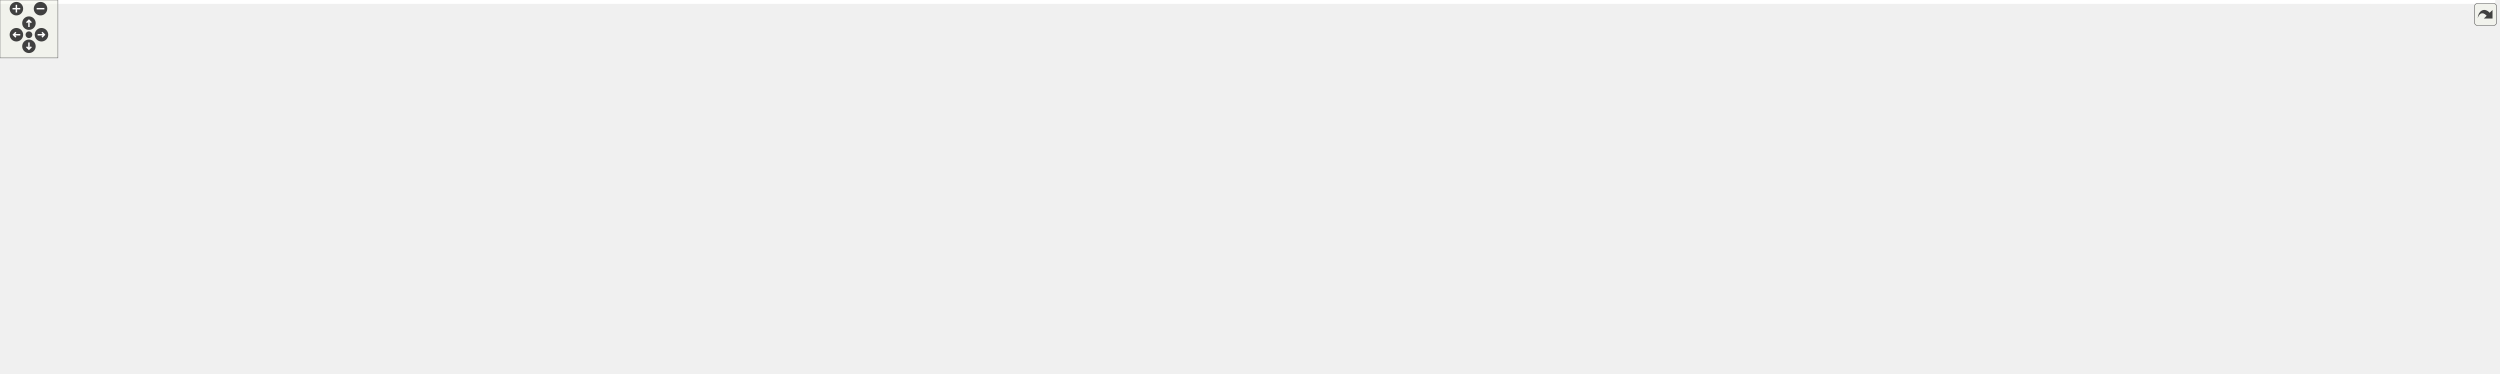
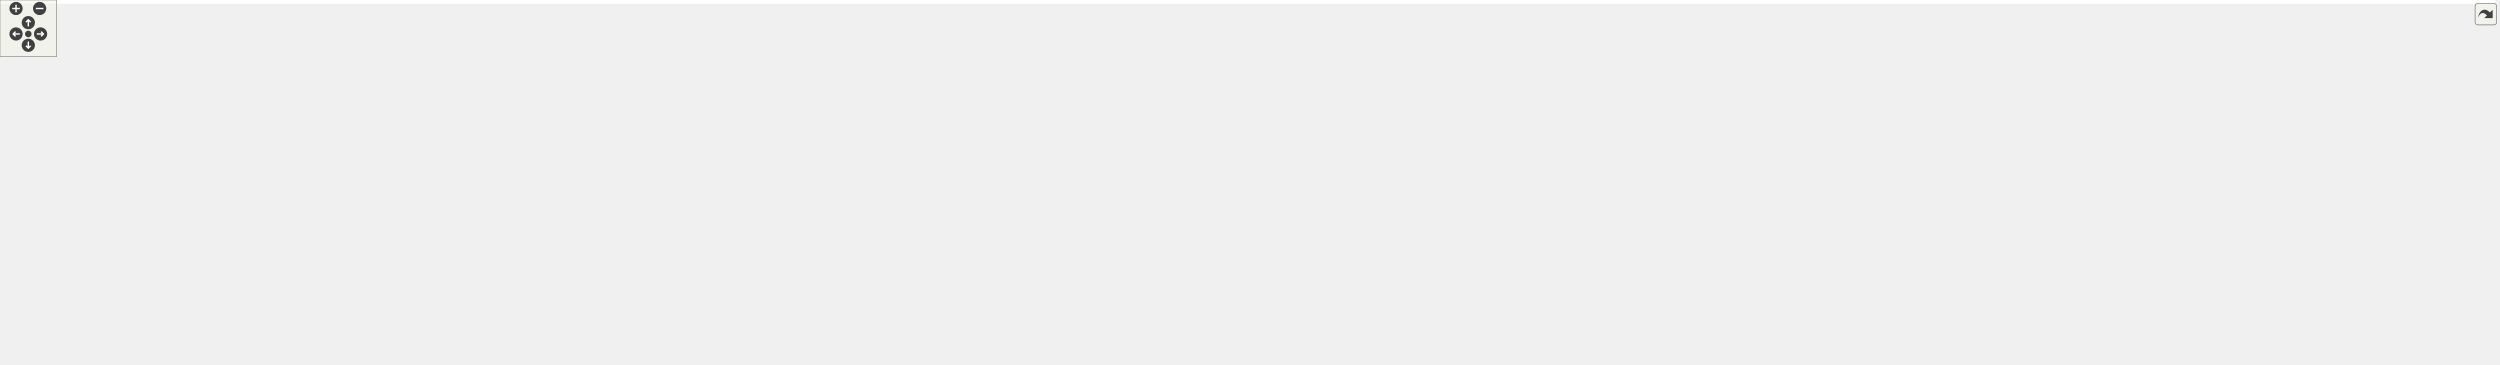
<svg xmlns="http://www.w3.org/2000/svg" xmlns:xlink="http://www.w3.org/1999/xlink" id="main" version="1.1" xml:space="preserve">
  <style type="text/css">
.edge:hover path { stroke: red; }
.edge:hover polygon { stroke: red; fill: red; }
</style>
  <defs>
    <circle id="rim" cx="0" cy="0" r="7" />
    <circle id="rim2" cx="0" cy="0" r="3.5" />
    <g id="zoomPlus">
      <use xlink:href="#rim" fill="#404040">
        <set attributeName="fill" to="#808080" begin="zoomplus.mouseover" end="zoomplus.mouseout" />
      </use>
      <path d="M-4,0h8M0,-4v8" fill="none" stroke="white" stroke-width="1.5" pointer-events="none" />
    </g>
    <g id="zoomMin">
      <use xlink:href="#rim" fill="#404040">
        <set attributeName="fill" to="#808080" begin="zoomminus.mouseover" end="zoomminus.mouseout" />
      </use>
      <path d="M-4,0h8" fill="none" stroke="white" stroke-width="1.5" pointer-events="none" />
    </g>
    <g id="dirArrow">
      <path fill="none" stroke="white" stroke-width="1.5" d="M0,-3.0v7 M-2.5,-0.5L0,-3.0L2.5,-0.5" />
    </g>
    <g id="resetDef">
      <use xlink:href="#rim2" fill="#404040">
        <set attributeName="fill" to="#808080" begin="reset.mouseover" end="reset.mouseout" />
      </use>
    </g>
  </defs>
  <svg id="graph" class="graph">
    <g id="viewport">
-       <polygon fill="white" stroke="transparent" points="-4,4 -4,-326 2586.5,-326 2586.5,4 -4,4" />
+       <polygon fill="white" stroke="transparent" points="-4,4 -4,-326 2644.5,-326 2644.5,4 -4,4" />
      <g id="node1" class="node">
        <g id="a_node1">
          <a xlink:title="Tests of new geometry data structure.">
            <polygon fill="#bfbfbf" stroke="black" points="1058.5,-302.5 1058.5,-321.5 1195.5,-321.5 1195.5,-302.5 1058.5,-302.5" />
            <text text-anchor="middle" x="1127" y="-309.5" font-family="Helvetica,sans-Serif" font-size="10.00">tests/Geometry_test.cpp</text>
          </a>
        </g>
      </g>
      <g id="node2" class="node">
        <g id="a_node2">
          <a xlink:href="_geometry_8hpp.html" target="_top" xlink:title="Geometric quantities of Manifold used by MoveAlgorithm.">
            <polygon fill="white" stroke="black" points="1029.5,-246.5 1029.5,-265.5 1114.5,-265.5 1114.5,-246.5 1029.5,-246.5" />
            <text text-anchor="middle" x="1072" y="-253.5" font-family="Helvetica,sans-Serif" font-size="10.00">Geometry.hpp</text>
          </a>
        </g>
      </g>
      <g id="edge1" class="edge">
        <path fill="none" stroke="midnightblue" d="M1117.92,-302.08C1109.83,-294.14 1097.8,-282.34 1088.09,-272.8" />
        <polygon fill="midnightblue" stroke="midnightblue" points="1090.5,-270.26 1080.91,-265.75 1085.6,-275.25 1090.5,-270.26" />
      </g>
-       <g id="node33" class="node">
-         <g id="a_node33">
+       <g id="node34" class="node">
+         <g id="a_node34">
          <a xlink:title=" ">
            <polygon fill="white" stroke="#bfbfbf" points="1132.5,-246.5 1132.5,-265.5 1231.5,-265.5 1231.5,-246.5 1132.5,-246.5" />
            <text text-anchor="middle" x="1182" y="-253.5" font-family="Helvetica,sans-Serif" font-size="10.00">catch2/catch.hpp</text>
          </a>
        </g>
      </g>
-       <g id="edge33" class="edge">
+       <g id="edge34" class="edge">
        <path fill="none" stroke="midnightblue" d="M1136.08,-302.08C1144.17,-294.14 1156.2,-282.34 1165.91,-272.8" />
        <polygon fill="midnightblue" stroke="midnightblue" points="1168.4,-275.25 1173.09,-265.75 1163.5,-270.26 1168.4,-275.25" />
      </g>
      <g id="node3" class="node">
        <g id="a_node3">
          <a xlink:href="_foliated__triangulation_8hpp.html" target="_top" xlink:title="Create foliated spherical triangulations.">
            <polygon fill="white" stroke="black" points="1000,-190.5 1000,-209.5 1144,-209.5 1144,-190.5 1000,-190.5" />
            <text text-anchor="middle" x="1072" y="-197.5" font-family="Helvetica,sans-Serif" font-size="10.00">Foliated_triangulation.hpp</text>
          </a>
        </g>
      </g>
      <g id="edge2" class="edge">
        <path fill="none" stroke="midnightblue" d="M1072,-246.08C1072,-239.01 1072,-228.86 1072,-219.99" />
        <polygon fill="midnightblue" stroke="midnightblue" points="1075.5,-219.75 1072,-209.75 1068.5,-219.75 1075.5,-219.75" />
      </g>
      <g id="node4" class="node">
        <g id="a_node4">
          <a xlink:href="_triangulation__traits_8hpp.html" target="_top" xlink:title="Traits class for particular uses of CGAL.">
            <polygon fill="white" stroke="black" points="512.5,-134.5 512.5,-153.5 643.5,-153.5 643.5,-134.5 512.5,-134.5" />
            <text text-anchor="middle" x="578" y="-141.5" font-family="Helvetica,sans-Serif" font-size="10.00">Triangulation_traits.hpp</text>
          </a>
        </g>
      </g>
      <g id="edge3" class="edge">
        <path fill="none" stroke="midnightblue" d="M999.9,-191.12C907.4,-181.01 747.69,-163.55 653.55,-153.26" />
        <polygon fill="midnightblue" stroke="midnightblue" points="653.85,-149.77 643.53,-152.16 653.09,-156.73 653.85,-149.77" />
      </g>
      <g id="node13" class="node">
        <g id="a_node13">
          <a xlink:href="_utilities_8hpp.html" target="_top" xlink:title="Utility functions.">
-             <polygon fill="white" stroke="black" points="1528,-134.5 1528,-153.5 1604,-153.5 1604,-134.5 1528,-134.5" />
-             <text text-anchor="middle" x="1566" y="-141.5" font-family="Helvetica,sans-Serif" font-size="10.00">Utilities.hpp</text>
+             <polygon fill="white" stroke="black" points="1560,-134.5 1560,-153.5 1636,-153.5 1636,-134.5 1560,-134.5" />
+             <text text-anchor="middle" x="1598" y="-141.5" font-family="Helvetica,sans-Serif" font-size="10.00">Utilities.hpp</text>
          </a>
        </g>
      </g>
      <g id="edge12" class="edge">
-         <path fill="none" stroke="midnightblue" d="M1144.1,-191.12C1246.26,-179.95 1430.41,-159.82 1517.65,-150.29" />
-         <polygon fill="midnightblue" stroke="midnightblue" points="1518.24,-153.74 1527.8,-149.18 1517.48,-146.78 1518.24,-153.74" />
+         <path fill="none" stroke="midnightblue" d="M1144.04,-191.6C1253.06,-180.41 1457.06,-159.47 1549.85,-149.94" />
+         <polygon fill="midnightblue" stroke="midnightblue" points="1550.21,-153.42 1559.8,-148.92 1549.5,-146.46 1550.21,-153.42" />
      </g>
      <g id="node5" class="node">
        <g id="a_node5">
          <a xlink:href="_settings_8hpp.html" target="_top" xlink:title="Global integer and precision settings.">
            <polygon fill="white" stroke="black" points="839.5,-67.5 839.5,-86.5 916.5,-86.5 916.5,-67.5 839.5,-67.5" />
            <text text-anchor="middle" x="878" y="-74.5" font-family="Helvetica,sans-Serif" font-size="10.00">Settings.hpp</text>
          </a>
        </g>
      </g>
      <g id="edge4" class="edge">
        <path fill="none" stroke="midnightblue" d="M643.64,-135.27C695.04,-128.27 767.96,-116.23 830,-98 836.87,-95.98 844.08,-93.3 850.78,-90.55" />
        <polygon fill="midnightblue" stroke="midnightblue" points="852.29,-93.71 860.1,-86.55 849.53,-87.27 852.29,-93.71" />
      </g>
      <g id="node8" class="node">
        <g id="a_node8">
          <a xlink:title=" ">
            <polygon fill="white" stroke="#bfbfbf" points="0,-67.5 0,-86.5 180,-86.5 180,-67.5 0,-67.5" />
            <text text-anchor="middle" x="90" y="-74.5" font-family="Helvetica,sans-Serif" font-size="10.00">CGAL/Delaunay_triangulation_3.h</text>
          </a>
        </g>
      </g>
      <g id="edge7" class="edge">
        <path fill="none" stroke="midnightblue" d="M512.38,-137.11C434.87,-129.76 302.14,-115.94 189,-98 172.52,-95.39 154.61,-91.95 138.62,-88.67" />
        <polygon fill="midnightblue" stroke="midnightblue" points="138.92,-85.16 128.42,-86.54 137.49,-92.01 138.92,-85.16" />
      </g>
      <g id="node9" class="node">
        <g id="a_node9">
          <a xlink:title=" ">
            <polygon fill="white" stroke="#bfbfbf" points="198.5,-56.5 198.5,-97.5 327.5,-97.5 327.5,-56.5 198.5,-56.5" />
            <text text-anchor="start" x="206.5" y="-85.5" font-family="Helvetica,sans-Serif" font-size="10.00">CGAL/Exact_predicates</text>
            <text text-anchor="start" x="206.5" y="-74.5" font-family="Helvetica,sans-Serif" font-size="10.00">_inexact_constructions</text>
            <text text-anchor="middle" x="263" y="-63.5" font-family="Helvetica,sans-Serif" font-size="10.00">_kernel.h</text>
          </a>
        </g>
      </g>
      <g id="edge8" class="edge">
        <path fill="none" stroke="midnightblue" d="M525.57,-134.45C478.79,-126.53 408.22,-113.92 337.83,-98.11" />
        <polygon fill="midnightblue" stroke="midnightblue" points="338.43,-94.65 327.9,-95.85 336.88,-101.48 338.43,-94.65" />
      </g>
      <g id="node10" class="node">
        <g id="a_node10">
          <a xlink:title=" ">
            <polygon fill="white" stroke="#bfbfbf" points="346,-62 346,-92 484,-92 484,-62 346,-62" />
            <text text-anchor="start" x="354" y="-80" font-family="Helvetica,sans-Serif" font-size="10.00">CGAL/Triangulation</text>
            <text text-anchor="middle" x="415" y="-69" font-family="Helvetica,sans-Serif" font-size="10.00">_cell_base_with_info_3.h</text>
          </a>
        </g>
      </g>
      <g id="edge9" class="edge">
        <path fill="none" stroke="midnightblue" d="M556.35,-134.37C531.79,-124.57 491.06,-108.33 459.61,-95.79" />
        <polygon fill="midnightblue" stroke="midnightblue" points="460.76,-92.48 450.18,-92.03 458.17,-98.98 460.76,-92.48" />
      </g>
      <g id="node11" class="node">
        <g id="a_node11">
          <a xlink:title=" ">
            <polygon fill="white" stroke="#bfbfbf" points="502,-62 502,-92 654,-92 654,-62 502,-62" />
            <text text-anchor="start" x="510" y="-80" font-family="Helvetica,sans-Serif" font-size="10.00">CGAL/Triangulation</text>
            <text text-anchor="middle" x="578" y="-69" font-family="Helvetica,sans-Serif" font-size="10.00">_vertex_base_with_info_3.h</text>
          </a>
        </g>
      </g>
      <g id="edge10" class="edge">
        <path fill="none" stroke="midnightblue" d="M578,-134.23C578,-126.04 578,-113.42 578,-102.21" />
        <polygon fill="midnightblue" stroke="midnightblue" points="581.5,-102.09 578,-92.09 574.5,-102.09 581.5,-102.09" />
      </g>
      <g id="node12" class="node">
        <g id="a_node12">
          <a xlink:title=" ">
            <polygon fill="white" stroke="#bfbfbf" points="672.5,-67.5 672.5,-86.5 821.5,-86.5 821.5,-67.5 672.5,-67.5" />
            <text text-anchor="middle" x="747" y="-74.5" font-family="Helvetica,sans-Serif" font-size="10.00">CGAL/point_generators_3.h</text>
          </a>
        </g>
      </g>
      <g id="edge11" class="edge">
        <path fill="none" stroke="midnightblue" d="M600.44,-134.37C629.82,-123.07 681.49,-103.2 714.97,-90.32" />
        <polygon fill="midnightblue" stroke="midnightblue" points="716.66,-93.42 724.73,-86.56 714.14,-86.89 716.66,-93.42" />
      </g>
      <g id="node6" class="node">
        <g id="a_node6">
          <a xlink:title=" ">
            <polygon fill="white" stroke="#bfbfbf" points="792,-0.5 792,-19.5 878,-19.5 878,-0.5 792,-0.5" />
            <text text-anchor="middle" x="835" y="-7.5" font-family="Helvetica,sans-Serif" font-size="10.00">CGAL/Gmpzf.h</text>
          </a>
        </g>
      </g>
      <g id="edge5" class="edge">
        <path fill="none" stroke="midnightblue" d="M872.2,-67.23C865.62,-57.29 854.74,-40.84 846.44,-28.29" />
        <polygon fill="midnightblue" stroke="midnightblue" points="849.14,-26.04 840.71,-19.63 843.31,-29.9 849.14,-26.04" />
      </g>
      <g id="node7" class="node">
        <g id="a_node7">
          <a xlink:title=" ">
            <polygon fill="white" stroke="#bfbfbf" points="896,-0.5 896,-19.5 946,-19.5 946,-0.5 896,-0.5" />
            <text text-anchor="middle" x="921" y="-7.5" font-family="Helvetica,sans-Serif" font-size="10.00">cstdint</text>
          </a>
        </g>
      </g>
      <g id="edge6" class="edge">
        <path fill="none" stroke="midnightblue" d="M883.8,-67.23C890.38,-57.29 901.26,-40.84 909.56,-28.29" />
        <polygon fill="midnightblue" stroke="midnightblue" points="912.69,-29.9 915.29,-19.63 906.86,-26.04 912.69,-29.9" />
      </g>
-       <g id="edge32" class="edge">
-         <path fill="none" stroke="midnightblue" d="M1527.6,-141.97C1407.55,-138.49 1040.51,-125.8 925,-98 917.93,-96.3 910.57,-93.64 903.83,-90.8" />
-         <polygon fill="midnightblue" stroke="midnightblue" points="905.06,-87.52 894.51,-86.62 902.2,-93.91 905.06,-87.52" />
+       <g id="edge33" class="edge">
+         <path fill="none" stroke="midnightblue" d="M1559.87,-142.13C1436.18,-139.03 1047.01,-127.15 925,-98 917.93,-96.31 910.57,-93.65 903.83,-90.82" />
+         <polygon fill="midnightblue" stroke="midnightblue" points="905.06,-87.54 894.5,-86.64 902.19,-93.92 905.06,-87.54" />
      </g>
      <g id="node14" class="node">
        <g id="a_node14">
          <a xlink:title=" ">
            <polygon fill="white" stroke="#bfbfbf" points="934.5,-67.5 934.5,-86.5 1017.5,-86.5 1017.5,-67.5 934.5,-67.5" />
            <text text-anchor="middle" x="976" y="-74.5" font-family="Helvetica,sans-Serif" font-size="10.00">CGAL/Timer.h</text>
          </a>
        </g>
      </g>
      <g id="edge13" class="edge">
-         <path fill="none" stroke="midnightblue" d="M1527.84,-143.58C1438.84,-144.12 1211.07,-140.81 1027,-98 1019.14,-96.17 1010.89,-93.36 1003.37,-90.42" />
-         <polygon fill="midnightblue" stroke="midnightblue" points="1004.58,-87.13 994,-86.54 1001.91,-93.6 1004.58,-87.13" />
+         <path fill="none" stroke="midnightblue" d="M1559.96,-141.47C1449.32,-136.77 1128.99,-121.47 1027,-98 1019.14,-96.19 1010.89,-93.38 1003.37,-90.44" />
+         <polygon fill="midnightblue" stroke="midnightblue" points="1004.58,-87.15 994,-86.56 1001.9,-93.62 1004.58,-87.15" />
      </g>
      <g id="node15" class="node">
        <g id="a_node15">
          <a xlink:title=" ">
            <polygon fill="white" stroke="#bfbfbf" points="1036,-67.5 1036,-86.5 1100,-86.5 1100,-67.5 1036,-67.5" />
            <text text-anchor="middle" x="1068" y="-74.5" font-family="Helvetica,sans-Serif" font-size="10.00">algorithm</text>
          </a>
        </g>
      </g>
      <g id="edge14" class="edge">
-         <path fill="none" stroke="midnightblue" d="M1527.84,-143.76C1448.32,-144.36 1259.73,-140.69 1109,-98 1103.04,-96.31 1096.9,-93.79 1091.25,-91.1" />
-         <polygon fill="midnightblue" stroke="midnightblue" points="1092.8,-87.97 1082.3,-86.54 1089.62,-94.2 1092.8,-87.97" />
+         <path fill="none" stroke="midnightblue" d="M1559.73,-141.26C1459.96,-136.45 1193.77,-121.72 1109,-98 1103.04,-96.33 1096.9,-93.82 1091.24,-91.13" />
+         <polygon fill="midnightblue" stroke="midnightblue" points="1092.79,-87.99 1082.29,-86.56 1089.61,-94.23 1092.79,-87.99" />
      </g>
      <g id="node16" class="node">
        <g id="a_node16">
          <a xlink:title=" ">
            <polygon fill="white" stroke="#bfbfbf" points="1118,-67.5 1118,-86.5 1170,-86.5 1170,-67.5 1118,-67.5" />
            <text text-anchor="middle" x="1144" y="-74.5" font-family="Helvetica,sans-Serif" font-size="10.00">cassert</text>
          </a>
        </g>
      </g>
      <g id="edge15" class="edge">
-         <path fill="none" stroke="midnightblue" d="M1527.84,-143.57C1457.16,-143.54 1301.9,-138.38 1179,-98 1174.18,-96.42 1169.29,-94.13 1164.75,-91.66" />
-         <polygon fill="midnightblue" stroke="midnightblue" points="1166.45,-88.6 1156.06,-86.51 1162.88,-94.62 1166.45,-88.6" />
+         <path fill="none" stroke="midnightblue" d="M1559.98,-140.91C1470.63,-135.69 1249.48,-120.81 1179,-98 1174.18,-96.44 1169.28,-94.16 1164.74,-91.69" />
+         <polygon fill="midnightblue" stroke="midnightblue" points="1166.44,-88.63 1156.05,-86.54 1162.87,-94.65 1166.44,-88.63" />
      </g>
      <g id="node17" class="node">
        <g id="a_node17">
          <a xlink:title=" ">
            <polygon fill="white" stroke="#bfbfbf" points="1188.5,-67.5 1188.5,-86.5 1237.5,-86.5 1237.5,-67.5 1188.5,-67.5" />
            <text text-anchor="middle" x="1213" y="-74.5" font-family="Helvetica,sans-Serif" font-size="10.00">cstdlib</text>
          </a>
        </g>
      </g>
      <g id="edge16" class="edge">
-         <path fill="none" stroke="midnightblue" d="M1527.88,-142.56C1466.68,-140.78 1343.5,-132.74 1246,-98 1241.74,-96.48 1237.43,-94.37 1233.4,-92.09" />
-         <polygon fill="midnightblue" stroke="midnightblue" points="1234.98,-88.95 1224.63,-86.65 1231.28,-94.9 1234.98,-88.95" />
+         <path fill="none" stroke="midnightblue" d="M1559.83,-143.25C1493.93,-142.56 1355.35,-136.19 1246,-98 1241.73,-96.51 1237.42,-94.41 1233.38,-92.14" />
+         <polygon fill="midnightblue" stroke="midnightblue" points="1234.96,-89 1224.62,-86.69 1231.27,-94.94 1234.96,-89" />
      </g>
      <g id="node18" class="node">
        <g id="a_node18">
          <a xlink:title=" ">
            <polygon fill="white" stroke="#bfbfbf" points="1255.5,-67.5 1255.5,-86.5 1310.5,-86.5 1310.5,-67.5 1255.5,-67.5" />
            <text text-anchor="middle" x="1283" y="-74.5" font-family="Helvetica,sans-Serif" font-size="10.00">fstream</text>
          </a>
        </g>
      </g>
      <g id="edge17" class="edge">
-         <path fill="none" stroke="midnightblue" d="M1527.96,-139.78C1478.79,-134.78 1391.06,-123 1320,-98 1315.17,-96.3 1310.22,-94.04 1305.57,-91.64" />
-         <polygon fill="midnightblue" stroke="midnightblue" points="1307.02,-88.45 1296.58,-86.68 1303.64,-94.57 1307.02,-88.45" />
+         <path fill="none" stroke="midnightblue" d="M1559.71,-140.85C1505.18,-136.9 1402.62,-126.12 1320,-98 1315.07,-96.32 1310.02,-94.03 1305.3,-91.6" />
+         <polygon fill="midnightblue" stroke="midnightblue" points="1306.65,-88.34 1296.21,-86.55 1303.25,-94.46 1306.65,-88.34" />
      </g>
      <g id="node19" class="node">
        <g id="a_node19">
          <a xlink:title=" ">
            <polygon fill="white" stroke="#bfbfbf" points="1329,-67.5 1329,-86.5 1377,-86.5 1377,-67.5 1329,-67.5" />
            <text text-anchor="middle" x="1353" y="-74.5" font-family="Helvetica,sans-Serif" font-size="10.00">gsl/gsl</text>
          </a>
        </g>
      </g>
      <g id="edge18" class="edge">
-         <path fill="none" stroke="midnightblue" d="M1527.71,-136.87C1490.53,-130.13 1432.98,-117.58 1386,-98 1381.9,-96.29 1377.7,-94.12 1373.74,-91.85" />
-         <polygon fill="midnightblue" stroke="midnightblue" points="1375.42,-88.77 1365.07,-86.52 1371.76,-94.74 1375.42,-88.77" />
+         <path fill="none" stroke="midnightblue" d="M1559.74,-138.8C1516.4,-133.16 1444.25,-121.06 1386,-98 1381.87,-96.36 1377.66,-94.23 1373.69,-91.97" />
+         <polygon fill="midnightblue" stroke="midnightblue" points="1375.37,-88.9 1365.02,-86.63 1371.7,-94.86 1375.37,-88.9" />
      </g>
      <g id="node20" class="node">
        <g id="a_node20">
          <a xlink:title=" ">
            <polygon fill="white" stroke="#bfbfbf" points="1395,-67.5 1395,-86.5 1455,-86.5 1455,-67.5 1395,-67.5" />
            <text text-anchor="middle" x="1425" y="-74.5" font-family="Helvetica,sans-Serif" font-size="10.00">iostream</text>
          </a>
        </g>
      </g>
      <g id="edge19" class="edge">
-         <path fill="none" stroke="midnightblue" d="M1545.52,-134.38C1524.81,-125.57 1491.96,-111.32 1464,-98 1459.51,-95.86 1454.78,-93.51 1450.21,-91.2" />
-         <polygon fill="midnightblue" stroke="midnightblue" points="1451.71,-88.03 1441.21,-86.58 1448.51,-94.26 1451.71,-88.03" />
+         <path fill="none" stroke="midnightblue" d="M1568.52,-134.49C1541.05,-126.24 1499.16,-112.82 1464,-98 1459.25,-96 1454.29,-93.66 1449.56,-91.3" />
+         <polygon fill="midnightblue" stroke="midnightblue" points="1450.8,-88 1440.31,-86.52 1447.59,-94.22 1450.8,-88" />
      </g>
      <g id="node21" class="node">
        <g id="a_node21">
          <a xlink:title=" ">
            <polygon fill="white" stroke="#bfbfbf" points="1473,-67.5 1473,-86.5 1521,-86.5 1521,-67.5 1473,-67.5" />
            <text text-anchor="middle" x="1497" y="-74.5" font-family="Helvetica,sans-Serif" font-size="10.00">mutex</text>
          </a>
        </g>
      </g>
      <g id="edge20" class="edge">
-         <path fill="none" stroke="midnightblue" d="M1556.69,-134.23C1545.73,-123.9 1527.29,-106.54 1513.81,-93.83" />
-         <polygon fill="midnightblue" stroke="midnightblue" points="1515.84,-90.94 1506.16,-86.63 1511.04,-96.03 1515.84,-90.94" />
+         <path fill="none" stroke="midnightblue" d="M1584.38,-134.23C1567.57,-123.42 1538.77,-104.88 1518.86,-92.07" />
+         <polygon fill="midnightblue" stroke="midnightblue" points="1520.71,-89.1 1510.41,-86.63 1516.92,-94.98 1520.71,-89.1" />
      </g>
      <g id="node22" class="node">
        <g id="a_node22">
          <a xlink:title=" ">
            <polygon fill="white" stroke="#bfbfbf" points="1539,-67.5 1539,-86.5 1593,-86.5 1593,-67.5 1539,-67.5" />
            <text text-anchor="middle" x="1566" y="-74.5" font-family="Helvetica,sans-Serif" font-size="10.00">random</text>
          </a>
        </g>
      </g>
      <g id="edge21" class="edge">
-         <path fill="none" stroke="midnightblue" d="M1566,-134.23C1566,-124.68 1566,-109.12 1566,-96.78" />
-         <polygon fill="midnightblue" stroke="midnightblue" points="1569.5,-96.63 1566,-86.63 1562.5,-96.63 1569.5,-96.63" />
+         <path fill="none" stroke="midnightblue" d="M1593.68,-134.23C1588.84,-124.39 1580.85,-108.16 1574.69,-95.66" />
+         <polygon fill="midnightblue" stroke="midnightblue" points="1577.8,-94.05 1570.25,-86.63 1571.52,-97.14 1577.8,-94.05" />
      </g>
      <g id="node23" class="node">
        <g id="a_node23">
          <a xlink:title=" ">
-             <polygon fill="white" stroke="#bfbfbf" points="1611.5,-67.5 1611.5,-86.5 1676.5,-86.5 1676.5,-67.5 1611.5,-67.5" />
-             <text text-anchor="middle" x="1644" y="-74.5" font-family="Helvetica,sans-Serif" font-size="10.00">stdexcept</text>
+             <polygon fill="white" stroke="#bfbfbf" points="1611,-67.5 1611,-86.5 1651,-86.5 1651,-67.5 1611,-67.5" />
+             <text text-anchor="middle" x="1631" y="-74.5" font-family="Helvetica,sans-Serif" font-size="10.00">span</text>
          </a>
        </g>
      </g>
      <g id="edge22" class="edge">
-         <path fill="none" stroke="midnightblue" d="M1576.52,-134.23C1589.15,-123.71 1610.54,-105.88 1625.86,-93.12" />
-         <polygon fill="midnightblue" stroke="midnightblue" points="1628.21,-95.72 1633.65,-86.63 1623.72,-90.34 1628.21,-95.72" />
+         <path fill="none" stroke="midnightblue" d="M1602.45,-134.23C1607.45,-124.39 1615.69,-108.16 1622.03,-95.66" />
+         <polygon fill="midnightblue" stroke="midnightblue" points="1625.21,-97.13 1626.62,-86.63 1618.97,-93.96 1625.21,-97.13" />
      </g>
      <g id="node24" class="node">
        <g id="a_node24">
          <a xlink:title=" ">
-             <polygon fill="white" stroke="#bfbfbf" points="1695,-67.5 1695,-86.5 1739,-86.5 1739,-67.5 1695,-67.5" />
-             <text text-anchor="middle" x="1717" y="-74.5" font-family="Helvetica,sans-Serif" font-size="10.00">string</text>
+             <polygon fill="white" stroke="#bfbfbf" points="1669.5,-67.5 1669.5,-86.5 1734.5,-86.5 1734.5,-67.5 1669.5,-67.5" />
+             <text text-anchor="middle" x="1702" y="-74.5" font-family="Helvetica,sans-Serif" font-size="10.00">stdexcept</text>
          </a>
        </g>
      </g>
      <g id="edge23" class="edge">
-         <path fill="none" stroke="midnightblue" d="M1593.87,-134.43C1618.66,-126.38 1655.59,-113.29 1686,-98 1689.47,-96.26 1693.03,-94.22 1696.44,-92.13" />
-         <polygon fill="midnightblue" stroke="midnightblue" points="1698.49,-94.97 1704.99,-86.61 1694.69,-89.09 1698.49,-94.97" />
+         <path fill="none" stroke="midnightblue" d="M1612.03,-134.23C1629.33,-123.42 1658.99,-104.88 1679.49,-92.07" />
+         <polygon fill="midnightblue" stroke="midnightblue" points="1681.57,-94.9 1688.2,-86.63 1677.86,-88.96 1681.57,-94.9" />
      </g>
      <g id="node25" class="node">
        <g id="a_node25">
          <a xlink:title=" ">
-             <polygon fill="white" stroke="#bfbfbf" points="1757.5,-67.5 1757.5,-86.5 1822.5,-86.5 1822.5,-67.5 1757.5,-67.5" />
-             <text text-anchor="middle" x="1790" y="-74.5" font-family="Helvetica,sans-Serif" font-size="10.00">typeindex</text>
+             <polygon fill="white" stroke="#bfbfbf" points="1753,-67.5 1753,-86.5 1797,-86.5 1797,-67.5 1753,-67.5" />
+             <text text-anchor="middle" x="1775" y="-74.5" font-family="Helvetica,sans-Serif" font-size="10.00">string</text>
          </a>
        </g>
      </g>
      <g id="edge24" class="edge">
-         <path fill="none" stroke="midnightblue" d="M1604.3,-135.88C1641.6,-128.4 1699.58,-115.32 1748,-98 1753.51,-96.03 1759.27,-93.57 1764.7,-91.06" />
-         <polygon fill="midnightblue" stroke="midnightblue" points="1766.49,-94.08 1773.97,-86.57 1763.44,-87.78 1766.49,-94.08" />
+         <path fill="none" stroke="midnightblue" d="M1635.64,-134.43C1665.76,-126.86 1708.66,-114.47 1744,-98 1747.58,-96.33 1751.23,-94.31 1754.71,-92.2" />
+         <polygon fill="midnightblue" stroke="midnightblue" points="1756.88,-94.96 1763.37,-86.59 1753.07,-89.09 1756.88,-94.96" />
      </g>
      <g id="node26" class="node">
        <g id="a_node26">
          <a xlink:title=" ">
-             <polygon fill="white" stroke="#bfbfbf" points="1840.5,-67.5 1840.5,-86.5 1899.5,-86.5 1899.5,-67.5 1840.5,-67.5" />
-             <text text-anchor="middle" x="1870" y="-74.5" font-family="Helvetica,sans-Serif" font-size="10.00">date/tz.h</text>
+             <polygon fill="white" stroke="#bfbfbf" points="1815.5,-67.5 1815.5,-86.5 1880.5,-86.5 1880.5,-67.5 1815.5,-67.5" />
+             <text text-anchor="middle" x="1848" y="-74.5" font-family="Helvetica,sans-Serif" font-size="10.00">typeindex</text>
          </a>
        </g>
      </g>
      <g id="edge25" class="edge">
-         <path fill="none" stroke="midnightblue" d="M1604.37,-140.34C1656.92,-135.84 1753.69,-124.48 1832,-98 1837.16,-96.25 1842.48,-93.87 1847.44,-91.36" />
-         <polygon fill="midnightblue" stroke="midnightblue" points="1849.27,-94.35 1856.4,-86.51 1845.94,-88.2 1849.27,-94.35" />
+         <path fill="none" stroke="midnightblue" d="M1636.29,-137.44C1678.57,-130.69 1748.3,-117.68 1806,-98 1811.54,-96.11 1817.31,-93.69 1822.74,-91.18" />
+         <polygon fill="midnightblue" stroke="midnightblue" points="1824.54,-94.2 1832.01,-86.69 1821.49,-87.9 1824.54,-94.2" />
      </g>
      <g id="node27" class="node">
        <g id="a_node27">
          <a xlink:title=" ">
-             <polygon fill="white" stroke="#bfbfbf" points="1918,-67.5 1918,-86.5 2016,-86.5 2016,-67.5 1918,-67.5" />
-             <text text-anchor="middle" x="1967" y="-74.5" font-family="Helvetica,sans-Serif" font-size="10.00">pcg_random.hpp</text>
+             <polygon fill="white" stroke="#bfbfbf" points="1898.5,-67.5 1898.5,-86.5 1957.5,-86.5 1957.5,-67.5 1898.5,-67.5" />
+             <text text-anchor="middle" x="1928" y="-74.5" font-family="Helvetica,sans-Serif" font-size="10.00">date/tz.h</text>
          </a>
        </g>
      </g>
      <g id="edge26" class="edge">
-         <path fill="none" stroke="midnightblue" d="M1604.01,-140.53C1667.76,-135.82 1799.97,-123.67 1909,-98 1917.87,-95.91 1927.28,-92.99 1935.89,-90.02" />
-         <polygon fill="midnightblue" stroke="midnightblue" points="1937.31,-93.23 1945.55,-86.56 1934.95,-86.64 1937.31,-93.23" />
+         <path fill="none" stroke="midnightblue" d="M1636.27,-141.14C1692.98,-137.48 1802.08,-127.01 1890,-98 1895.18,-96.29 1900.5,-93.93 1905.46,-91.42" />
+         <polygon fill="midnightblue" stroke="midnightblue" points="1907.29,-94.41 1914.41,-86.56 1903.96,-88.25 1907.29,-94.41" />
      </g>
      <g id="node28" class="node">
        <g id="a_node28">
          <a xlink:title=" ">
-             <polygon fill="white" stroke="#bfbfbf" points="2034.5,-67.5 2034.5,-86.5 2113.5,-86.5 2113.5,-67.5 2034.5,-67.5" />
-             <text text-anchor="middle" x="2074" y="-74.5" font-family="Helvetica,sans-Serif" font-size="10.00">fmt/format.h</text>
+             <polygon fill="white" stroke="#bfbfbf" points="1976,-67.5 1976,-86.5 2074,-86.5 2074,-67.5 1976,-67.5" />
+             <text text-anchor="middle" x="2025" y="-74.5" font-family="Helvetica,sans-Serif" font-size="10.00">pcg_random.hpp</text>
          </a>
        </g>
      </g>
      <g id="edge27" class="edge">
-         <path fill="none" stroke="midnightblue" d="M1604.11,-142.96C1683.57,-142.08 1872.27,-135.8 2025,-98 2032.19,-96.22 2039.71,-93.58 2046.64,-90.79" />
-         <polygon fill="midnightblue" stroke="midnightblue" points="2048.44,-93.83 2056.27,-86.69 2045.7,-87.39 2048.44,-93.83" />
+         <path fill="none" stroke="midnightblue" d="M1636.17,-141C1703.66,-136.88 1848.15,-125.42 1967,-98 1976.05,-95.91 1985.66,-92.93 1994.4,-89.9" />
+         <polygon fill="midnightblue" stroke="midnightblue" points="1995.61,-93.18 2003.83,-86.5 1993.24,-86.6 1995.61,-93.18" />
      </g>
      <g id="node29" class="node">
        <g id="a_node29">
          <a xlink:title=" ">
-             <polygon fill="white" stroke="#bfbfbf" points="2132,-67.5 2132,-86.5 2218,-86.5 2218,-67.5 2132,-67.5" />
-             <text text-anchor="middle" x="2175" y="-74.5" font-family="Helvetica,sans-Serif" font-size="10.00">fmt/ostream.h</text>
+             <polygon fill="white" stroke="#bfbfbf" points="2092.5,-67.5 2092.5,-86.5 2171.5,-86.5 2171.5,-67.5 2092.5,-67.5" />
+             <text text-anchor="middle" x="2132" y="-74.5" font-family="Helvetica,sans-Serif" font-size="10.00">fmt/format.h</text>
          </a>
        </g>
      </g>
      <g id="edge28" class="edge">
-         <path fill="none" stroke="midnightblue" d="M1604.05,-143.64C1695,-144.38 1931.68,-141.57 2123,-98 2131.09,-96.16 2139.6,-93.3 2147.33,-90.32" />
-         <polygon fill="midnightblue" stroke="midnightblue" points="2148.68,-93.55 2156.63,-86.55 2146.05,-87.07 2148.68,-93.55" />
+         <path fill="none" stroke="midnightblue" d="M1636.05,-143.25C1718.67,-142.97 1920.16,-137.85 2083,-98 2090.49,-96.17 2098.33,-93.39 2105.49,-90.48" />
+         <polygon fill="midnightblue" stroke="midnightblue" points="2106.92,-93.67 2114.73,-86.51 2104.16,-87.24 2106.92,-93.67" />
      </g>
      <g id="node30" class="node">
        <g id="a_node30">
          <a xlink:title=" ">
-             <polygon fill="white" stroke="#bfbfbf" points="2236,-62 2236,-92 2342,-92 2342,-62 2236,-62" />
-             <text text-anchor="start" x="2244" y="-80" font-family="Helvetica,sans-Serif" font-size="10.00">spdlog/sinks/basic</text>
-             <text text-anchor="middle" x="2289" y="-69" font-family="Helvetica,sans-Serif" font-size="10.00">_file_sink.h</text>
+             <polygon fill="white" stroke="#bfbfbf" points="2190,-67.5 2190,-86.5 2276,-86.5 2276,-67.5 2190,-67.5" />
+             <text text-anchor="middle" x="2233" y="-74.5" font-family="Helvetica,sans-Serif" font-size="10.00">fmt/ostream.h</text>
          </a>
        </g>
      </g>
      <g id="edge29" class="edge">
-         <path fill="none" stroke="midnightblue" d="M1604.05,-143.63C1706.01,-144.63 1993.47,-142.91 2227,-98 2231.43,-97.15 2235.99,-96.08 2240.52,-94.87" />
-         <polygon fill="midnightblue" stroke="midnightblue" points="2241.7,-98.18 2250.35,-92.07 2239.78,-91.45 2241.7,-98.18" />
+         <path fill="none" stroke="midnightblue" d="M1636.03,-141.5C1748.22,-136.86 2076.53,-121.59 2181,-98 2189.09,-96.17 2197.6,-93.32 2205.34,-90.34" />
+         <polygon fill="midnightblue" stroke="midnightblue" points="2206.69,-93.57 2214.63,-86.57 2204.05,-87.09 2206.69,-93.57" />
      </g>
      <g id="node31" class="node">
        <g id="a_node31">
          <a xlink:title=" ">
-             <polygon fill="white" stroke="#bfbfbf" points="2360.5,-62 2360.5,-92 2471.5,-92 2471.5,-62 2360.5,-62" />
-             <text text-anchor="start" x="2368.5" y="-80" font-family="Helvetica,sans-Serif" font-size="10.00">spdlog/sinks/stdout</text>
-             <text text-anchor="middle" x="2416" y="-69" font-family="Helvetica,sans-Serif" font-size="10.00">_color_sinks.h</text>
+             <polygon fill="white" stroke="#bfbfbf" points="2294,-62 2294,-92 2400,-92 2400,-62 2294,-62" />
+             <text text-anchor="start" x="2302" y="-80" font-family="Helvetica,sans-Serif" font-size="10.00">spdlog/sinks/basic</text>
+             <text text-anchor="middle" x="2347" y="-69" font-family="Helvetica,sans-Serif" font-size="10.00">_file_sink.h</text>
          </a>
        </g>
      </g>
      <g id="edge30" class="edge">
-         <path fill="none" stroke="midnightblue" d="M1604.01,-142.04C1740.41,-138.38 2204.89,-124.27 2351,-98 2355.96,-97.11 2361.07,-95.96 2366.14,-94.66" />
-         <polygon fill="midnightblue" stroke="midnightblue" points="2367.08,-98.03 2375.8,-92.02 2365.23,-91.28 2367.08,-98.03" />
+         <path fill="none" stroke="midnightblue" d="M1636.38,-141.73C1761.86,-137.39 2159.08,-122.05 2285,-98 2289.43,-97.15 2293.99,-96.09 2298.52,-94.88" />
+         <polygon fill="midnightblue" stroke="midnightblue" points="2299.7,-98.19 2308.35,-92.08 2297.78,-91.46 2299.7,-98.19" />
      </g>
      <g id="node32" class="node">
        <g id="a_node32">
          <a xlink:title=" ">
-             <polygon fill="white" stroke="#bfbfbf" points="2489.5,-67.5 2489.5,-86.5 2582.5,-86.5 2582.5,-67.5 2489.5,-67.5" />
-             <text text-anchor="middle" x="2536" y="-74.5" font-family="Helvetica,sans-Serif" font-size="10.00">spdlog/spdlog.h</text>
+             <polygon fill="white" stroke="#bfbfbf" points="2418.5,-62 2418.5,-92 2529.5,-92 2529.5,-62 2418.5,-62" />
+             <text text-anchor="start" x="2426.5" y="-80" font-family="Helvetica,sans-Serif" font-size="10.00">spdlog/sinks/stdout</text>
+             <text text-anchor="middle" x="2474" y="-69" font-family="Helvetica,sans-Serif" font-size="10.00">_color_sinks.h</text>
          </a>
        </g>
      </g>
      <g id="edge31" class="edge">
-         <path fill="none" stroke="midnightblue" d="M1604.25,-142.64C1755.13,-140.99 2309.21,-132.64 2481,-98 2489.81,-96.22 2499.09,-93.29 2507.47,-90.21" />
-         <polygon fill="midnightblue" stroke="midnightblue" points="2508.75,-93.47 2516.81,-86.59 2506.22,-86.94 2508.75,-93.47" />
+         <path fill="none" stroke="midnightblue" d="M1636.3,-142.11C1775.98,-138.67 2257.69,-125.06 2409,-98 2413.96,-97.11 2419.07,-95.97 2424.14,-94.67" />
+         <polygon fill="midnightblue" stroke="midnightblue" points="2425.08,-98.04 2433.81,-92.03 2423.24,-91.29 2425.08,-98.04" />
+       </g>
+       <g id="node33" class="node">
+         <g id="a_node33">
+           <a xlink:title=" ">
+             <polygon fill="white" stroke="#bfbfbf" points="2547.5,-67.5 2547.5,-86.5 2640.5,-86.5 2640.5,-67.5 2547.5,-67.5" />
+             <text text-anchor="middle" x="2594" y="-74.5" font-family="Helvetica,sans-Serif" font-size="10.00">spdlog/spdlog.h</text>
+           </a>
+         </g>
+       </g>
+       <g id="edge32" class="edge">
+         <path fill="none" stroke="midnightblue" d="M1636.02,-142.7C1789.27,-141.27 2361.81,-133.6 2539,-98 2547.81,-96.23 2557.09,-93.3 2565.47,-90.22" />
+         <polygon fill="midnightblue" stroke="midnightblue" points="2566.75,-93.47 2574.81,-86.59 2564.22,-86.95 2566.75,-93.47" />
      </g>
    </g>
  </svg>
  <g id="navigator" transform="translate(0 0)" fill="#404254">
    <rect fill="#f2f5e9" fill-opacity="0.5" stroke="#606060" stroke-width=".5" x="0" y="0" width="60" height="60" />
    <use id="zoomplus" xlink:href="#zoomPlus" x="17" y="9" />
    <use id="zoomminus" xlink:href="#zoomMin" x="42" y="9" />
    <use id="reset" xlink:href="#resetDef" x="30" y="36" />
    <g id="arrowUp" xlink:href="#dirArrow" transform="translate(30 24)">
      <use xlink:href="#rim" fill="#404040">
        <set attributeName="fill" to="#808080" begin="arrowUp.mouseover" end="arrowUp.mouseout" />
      </use>
      <path fill="none" stroke="white" stroke-width="1.5" d="M0,-3.0v7 M-2.5,-0.5L0,-3.0L2.5,-0.5" />
    </g>
    <g id="arrowRight" xlink:href="#dirArrow" transform="rotate(90) translate(36 -43)">
      <use xlink:href="#rim" fill="#404040">
        <set attributeName="fill" to="#808080" begin="arrowRight.mouseover" end="arrowRight.mouseout" />
      </use>
      <path fill="none" stroke="white" stroke-width="1.5" d="M0,-3.0v7 M-2.5,-0.5L0,-3.0L2.5,-0.5" />
    </g>
    <g id="arrowDown" xlink:href="#dirArrow" transform="rotate(180) translate(-30 -48)">
      <use xlink:href="#rim" fill="#404040">
        <set attributeName="fill" to="#808080" begin="arrowDown.mouseover" end="arrowDown.mouseout" />
      </use>
      <path fill="none" stroke="white" stroke-width="1.5" d="M0,-3.0v7 M-2.5,-0.5L0,-3.0L2.5,-0.5" />
    </g>
    <g id="arrowLeft" xlink:href="#dirArrow" transform="rotate(270) translate(-36 17)">
      <use xlink:href="#rim" fill="#404040">
        <set attributeName="fill" to="#808080" begin="arrowLeft.mouseover" end="arrowLeft.mouseout" />
      </use>
      <path fill="none" stroke="white" stroke-width="1.5" d="M0,-3.0v7 M-2.5,-0.5L0,-3.0L2.5,-0.5" />
    </g>
  </g>
  <svg viewBox="0 0 15 15" width="100%" height="30px" preserveAspectRatio="xMaxYMin meet">
    <g id="arrow_out" transform="scale(0.3 0.3)">
      <a xlink:href="_geometry__test_8cpp__incl_org.svg" target="_base">
        <rect id="button" ry="5" rx="5" y="6" x="6" height="38" width="38" fill="#f2f5e9" fill-opacity="0.5" stroke="#606060" stroke-width="1.0" />
        <path id="arrow" d="M 11.5,31.437 C 11.94,20.098 22.043,11.323 32.159,21.979 L 37.069,17.246 C 37.069,17.246 37.088,32 37.088,32 L 22.16,31.978 C 22.16,31.978 26.998,27.14 26.998,27.14 C 18.529,18.264 13.292,25.23 11.5,31.437 z" style="fill:#404040;" />
      </a>
    </g>
  </svg>
</svg>
